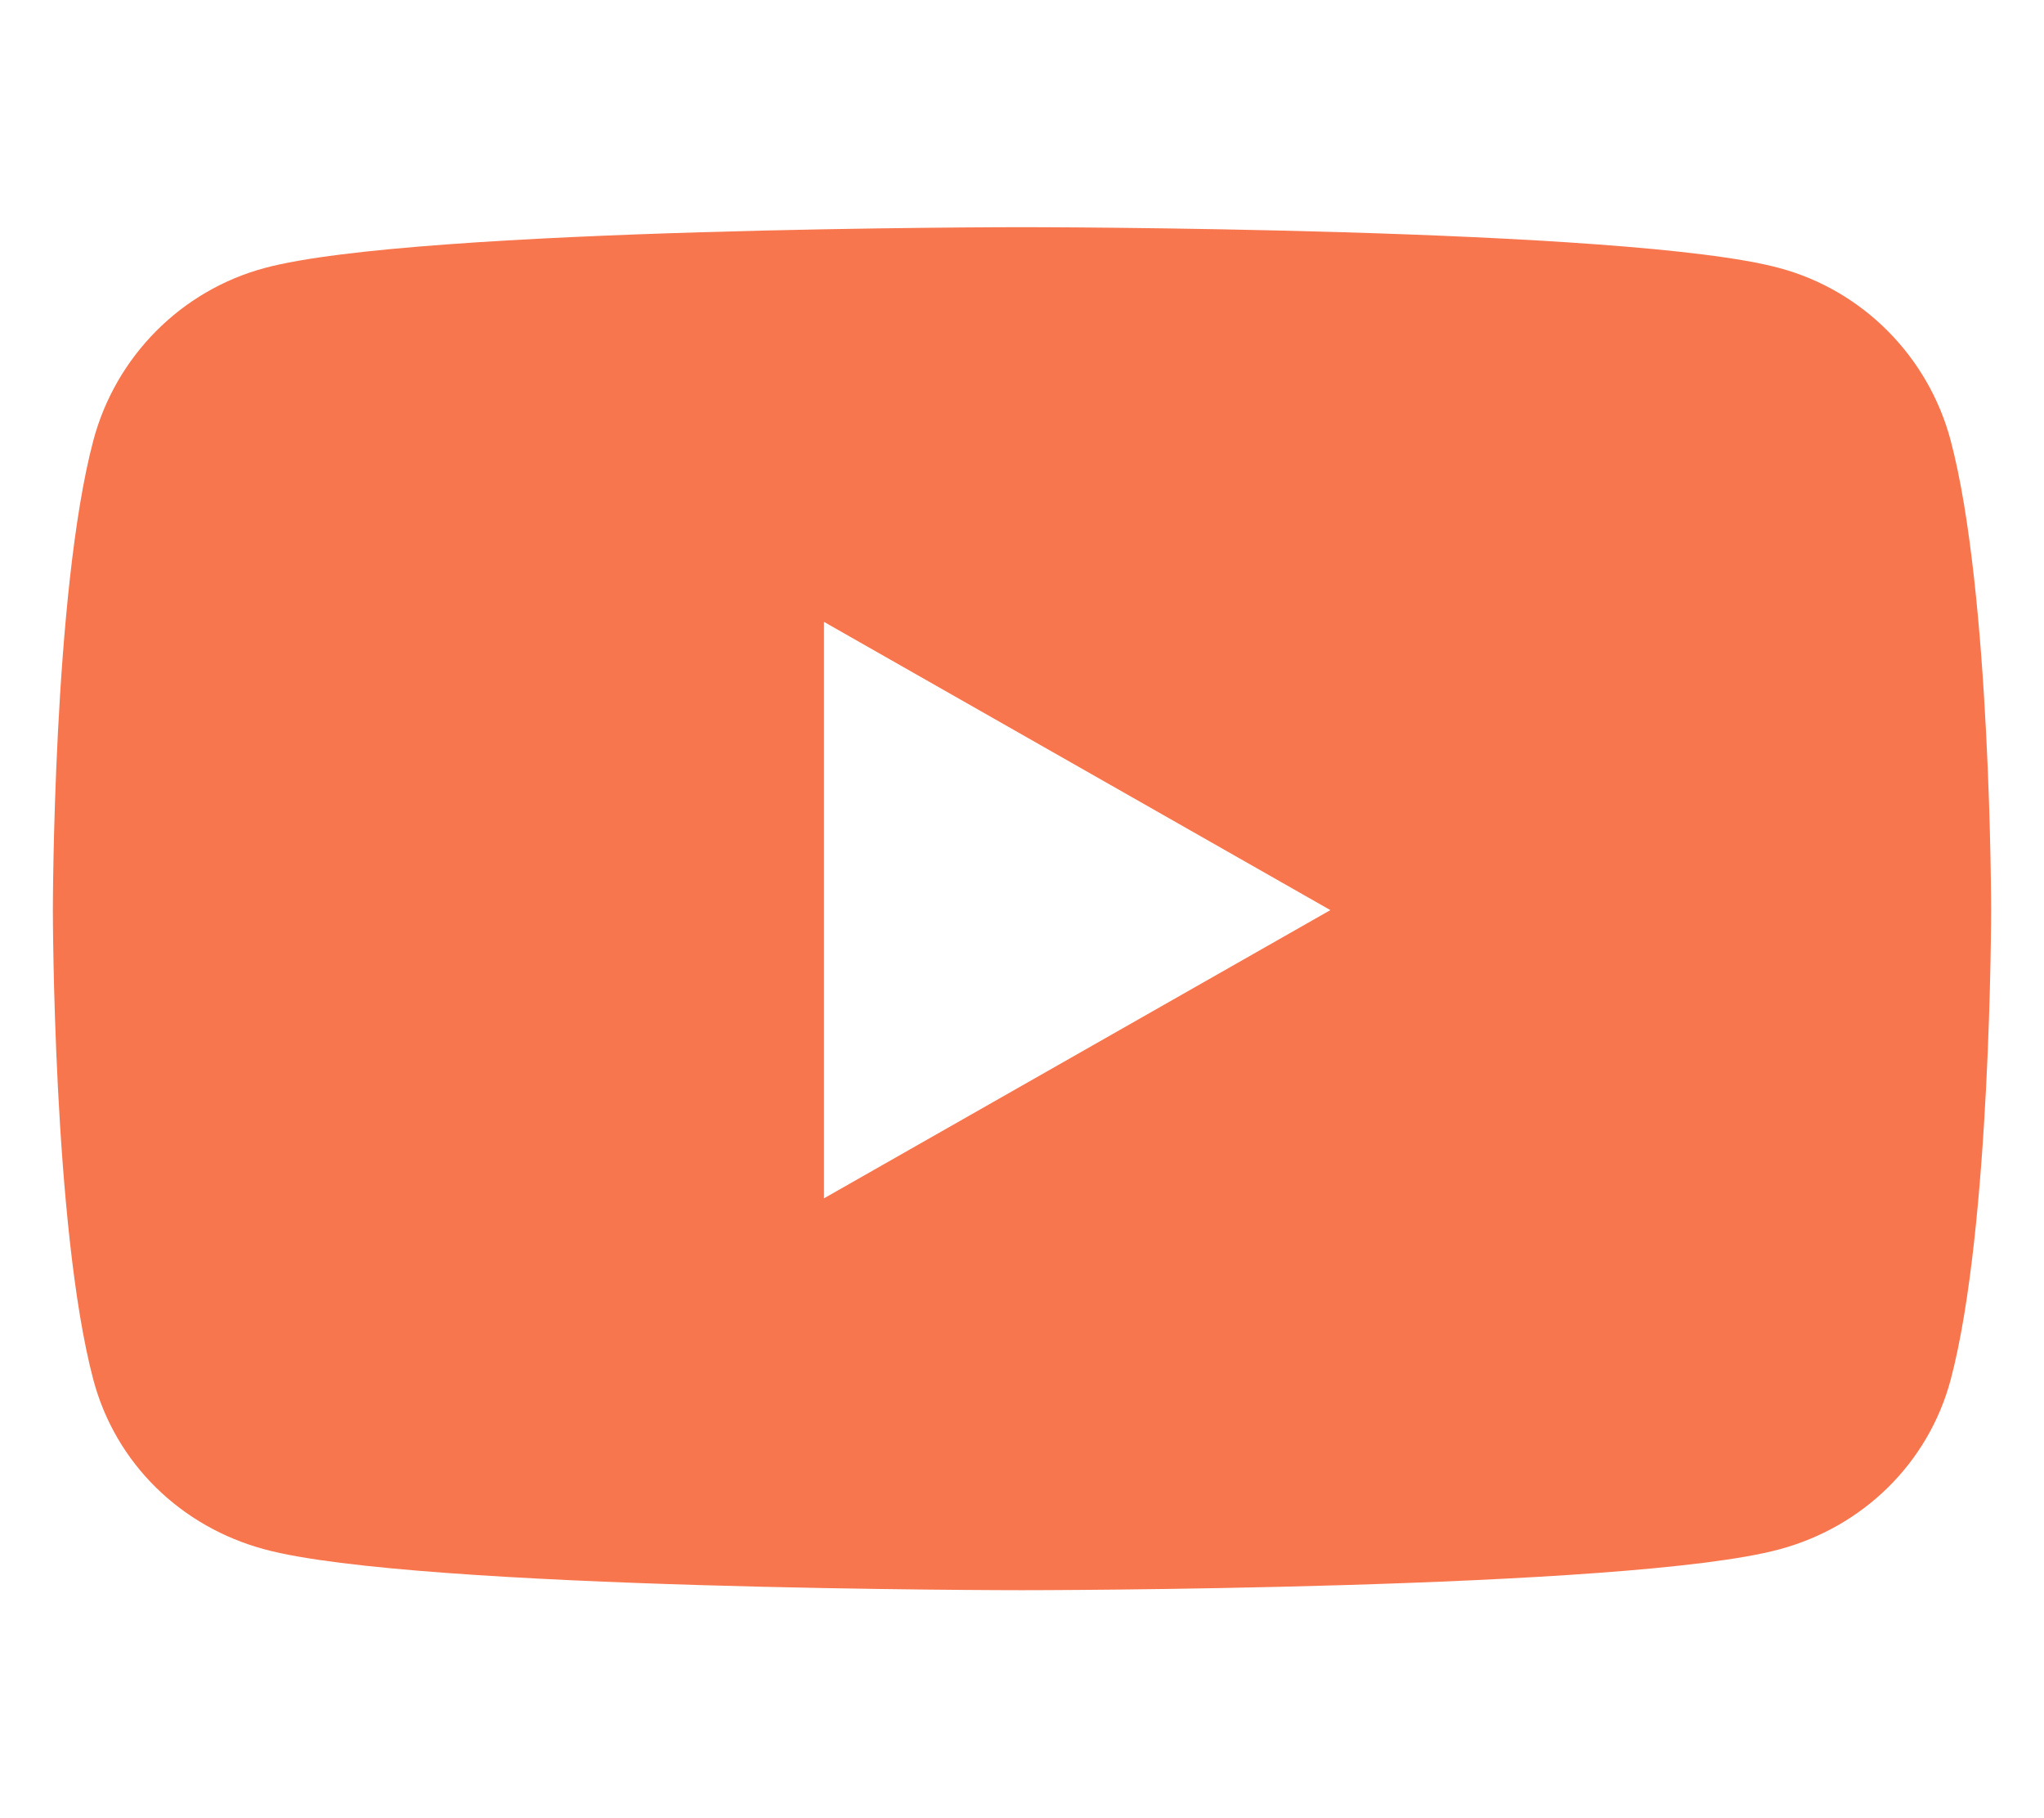
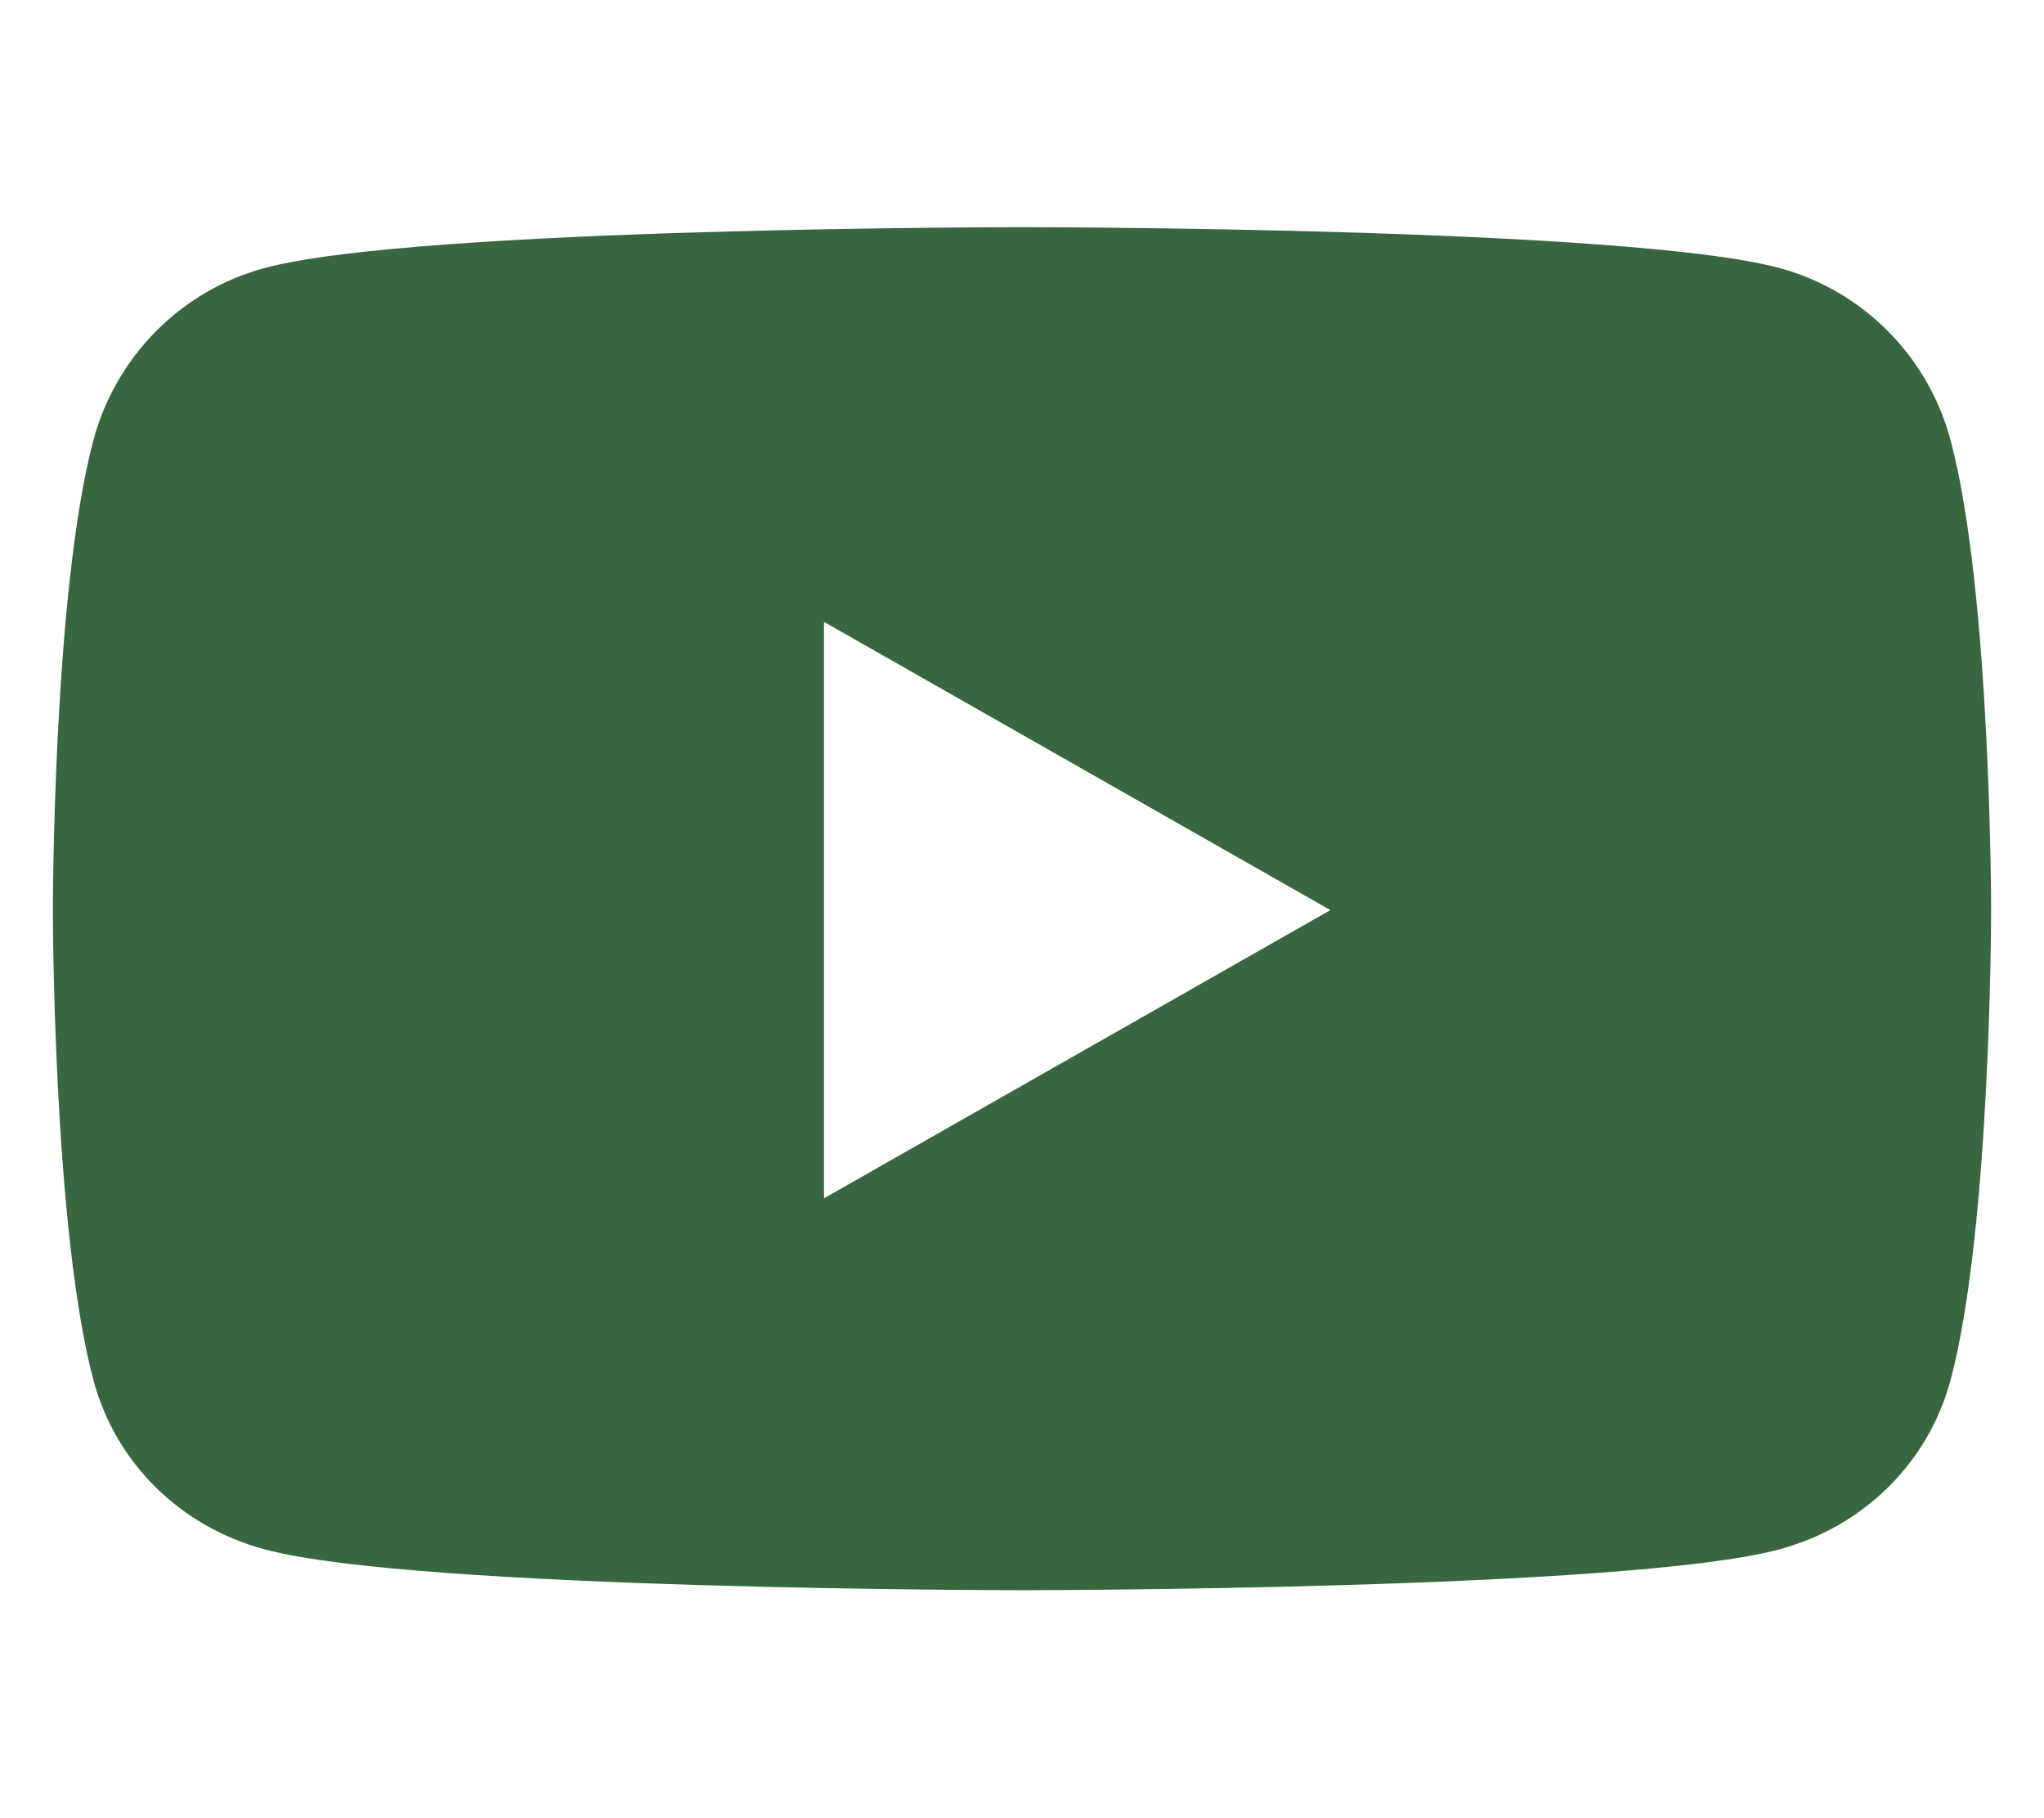
- <svg xmlns="http://www.w3.org/2000/svg" viewBox="0 0 576 512" style="fill: #f8764e">
+ <svg xmlns="http://www.w3.org/2000/svg" viewBox="0 0 576 512" style="fill: #386641">
  <path d="M549.7 124.1c-6.3-23.7-24.8-42.3-48.3-48.6C458.8 64 288 64 288 64S117.2 64 74.6 75.5c-23.5 6.3-42 24.9-48.3 48.6-11.4 42.9-11.4 132.3-11.4 132.3s0 89.4 11.4 132.3c6.3 23.7 24.8 41.5 48.3 47.8C117.2 448 288 448 288 448s170.8 0 213.4-11.5c23.5-6.3 42-24.2 48.3-47.8 11.4-42.9 11.4-132.3 11.4-132.3s0-89.4-11.4-132.3zm-317.5 213.5V175.2l142.7 81.2-142.7 81.2z" />
</svg>
